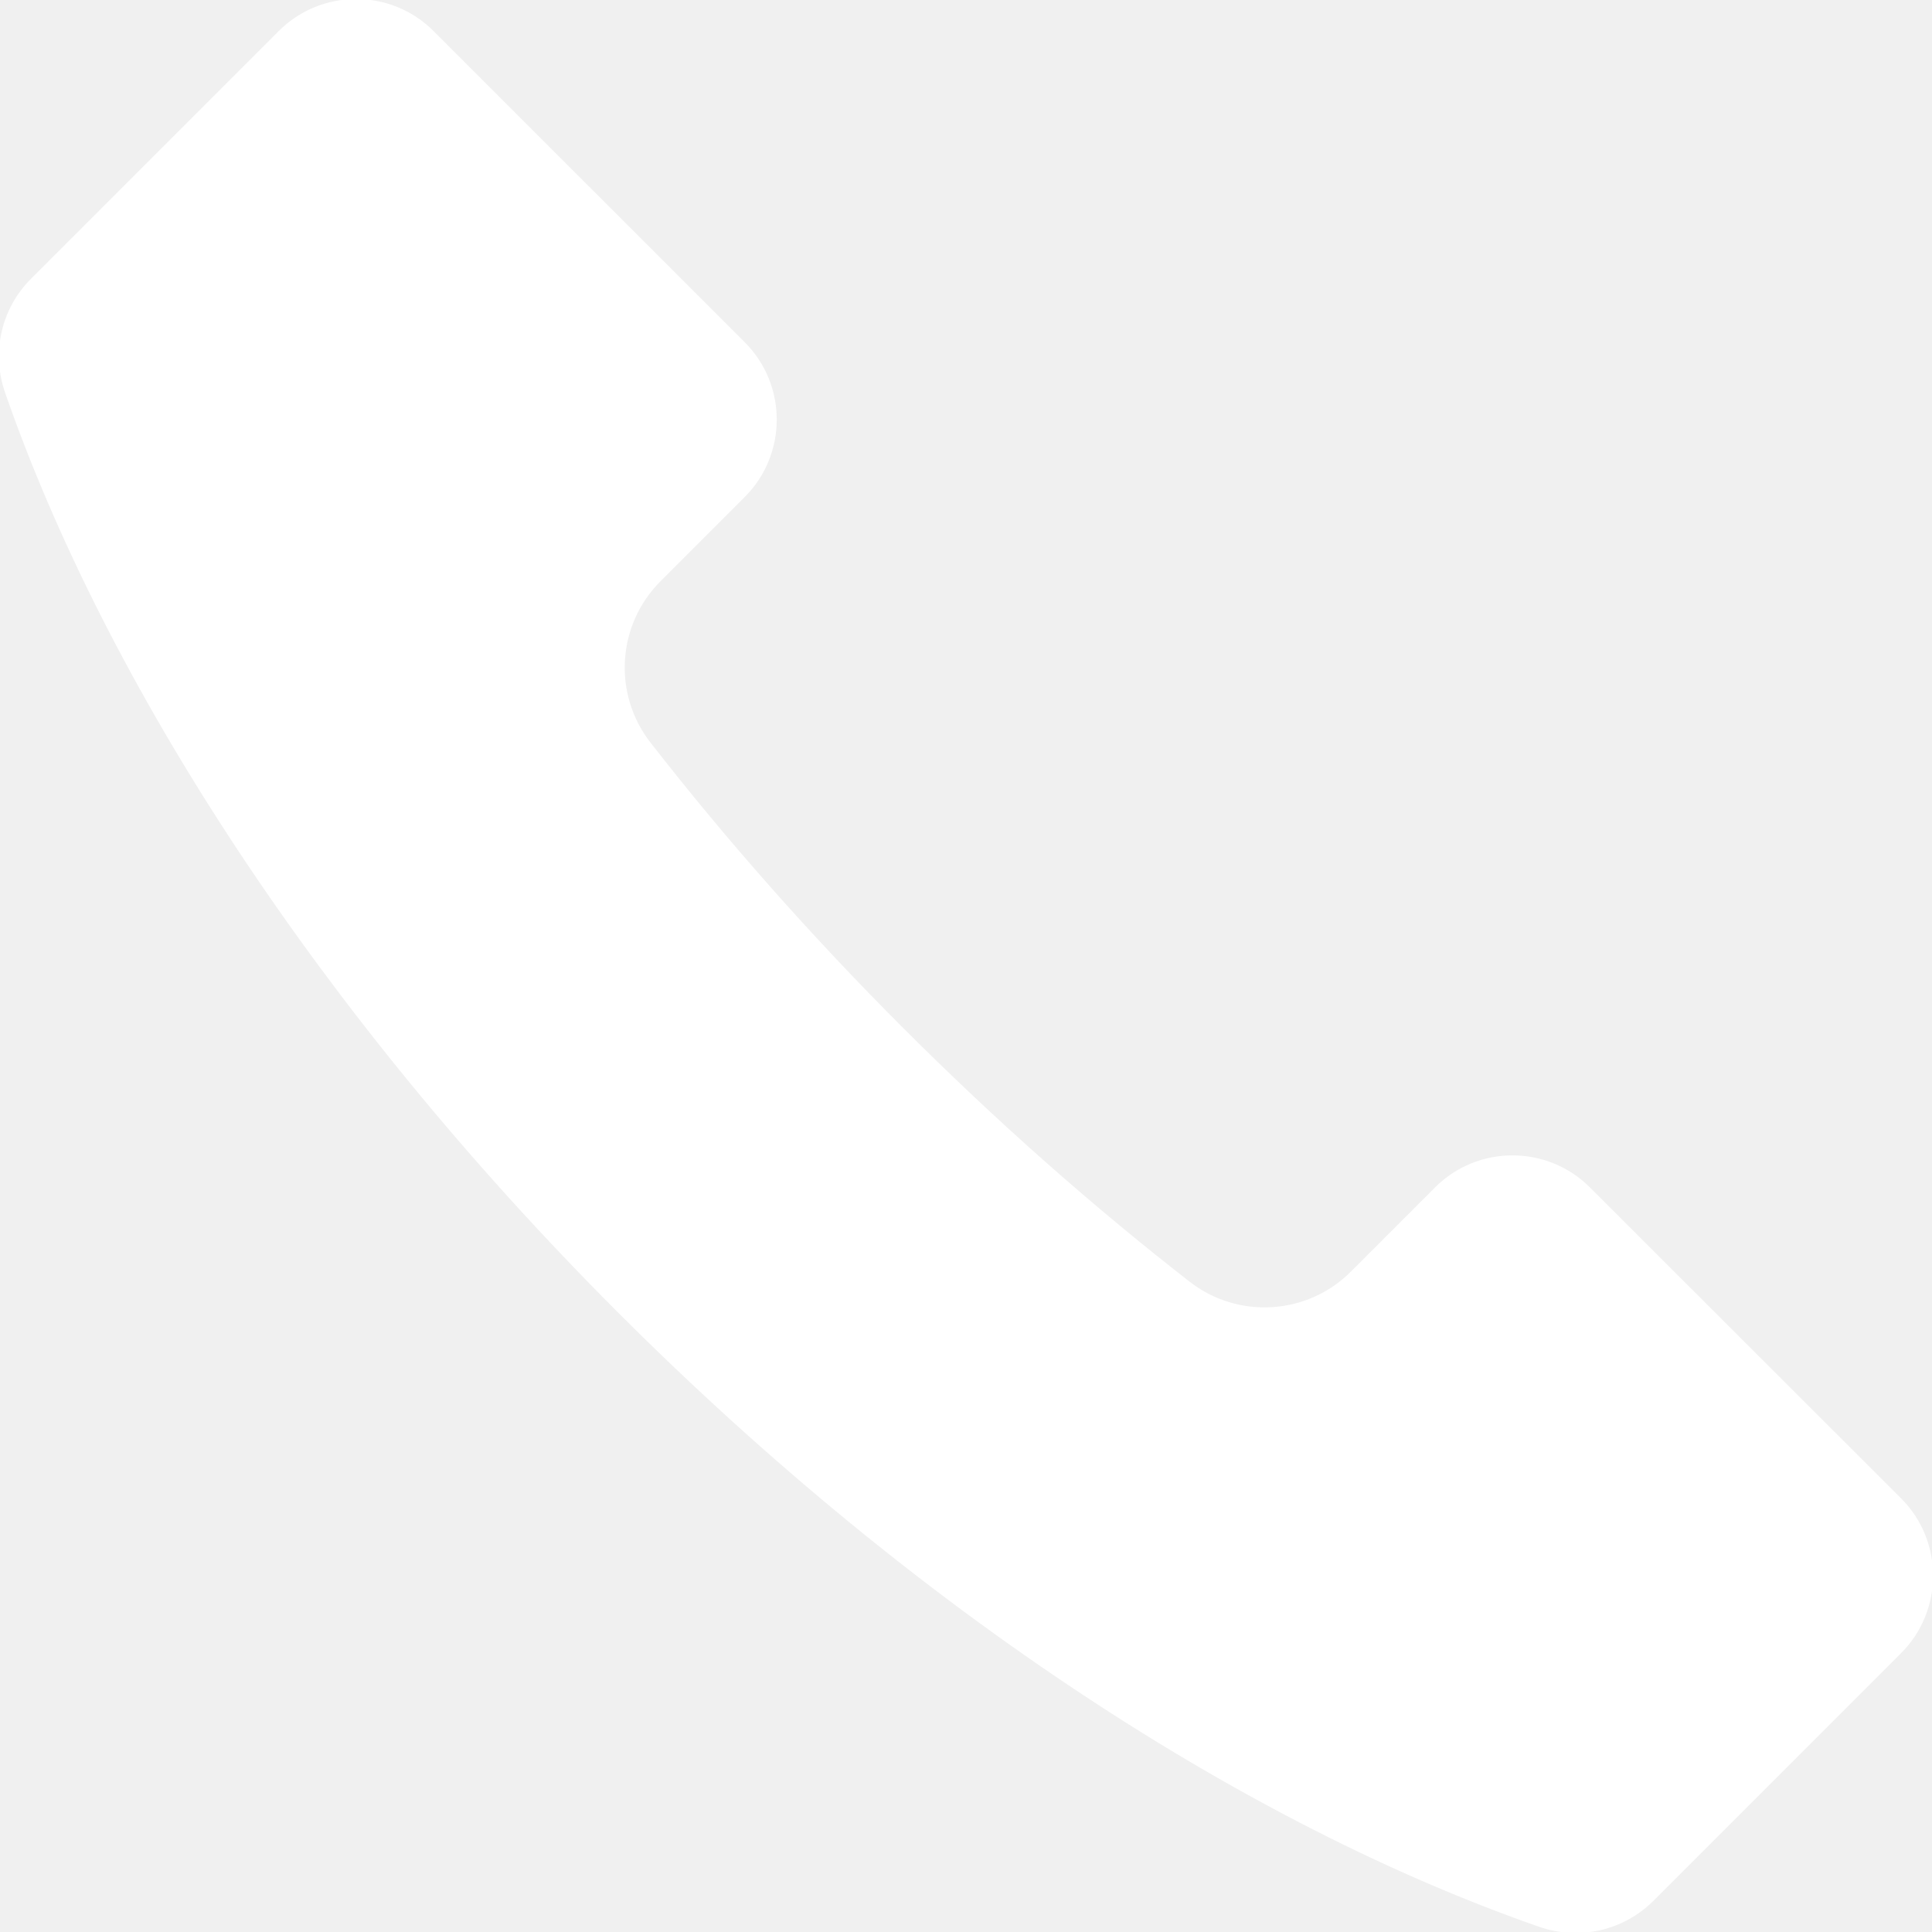
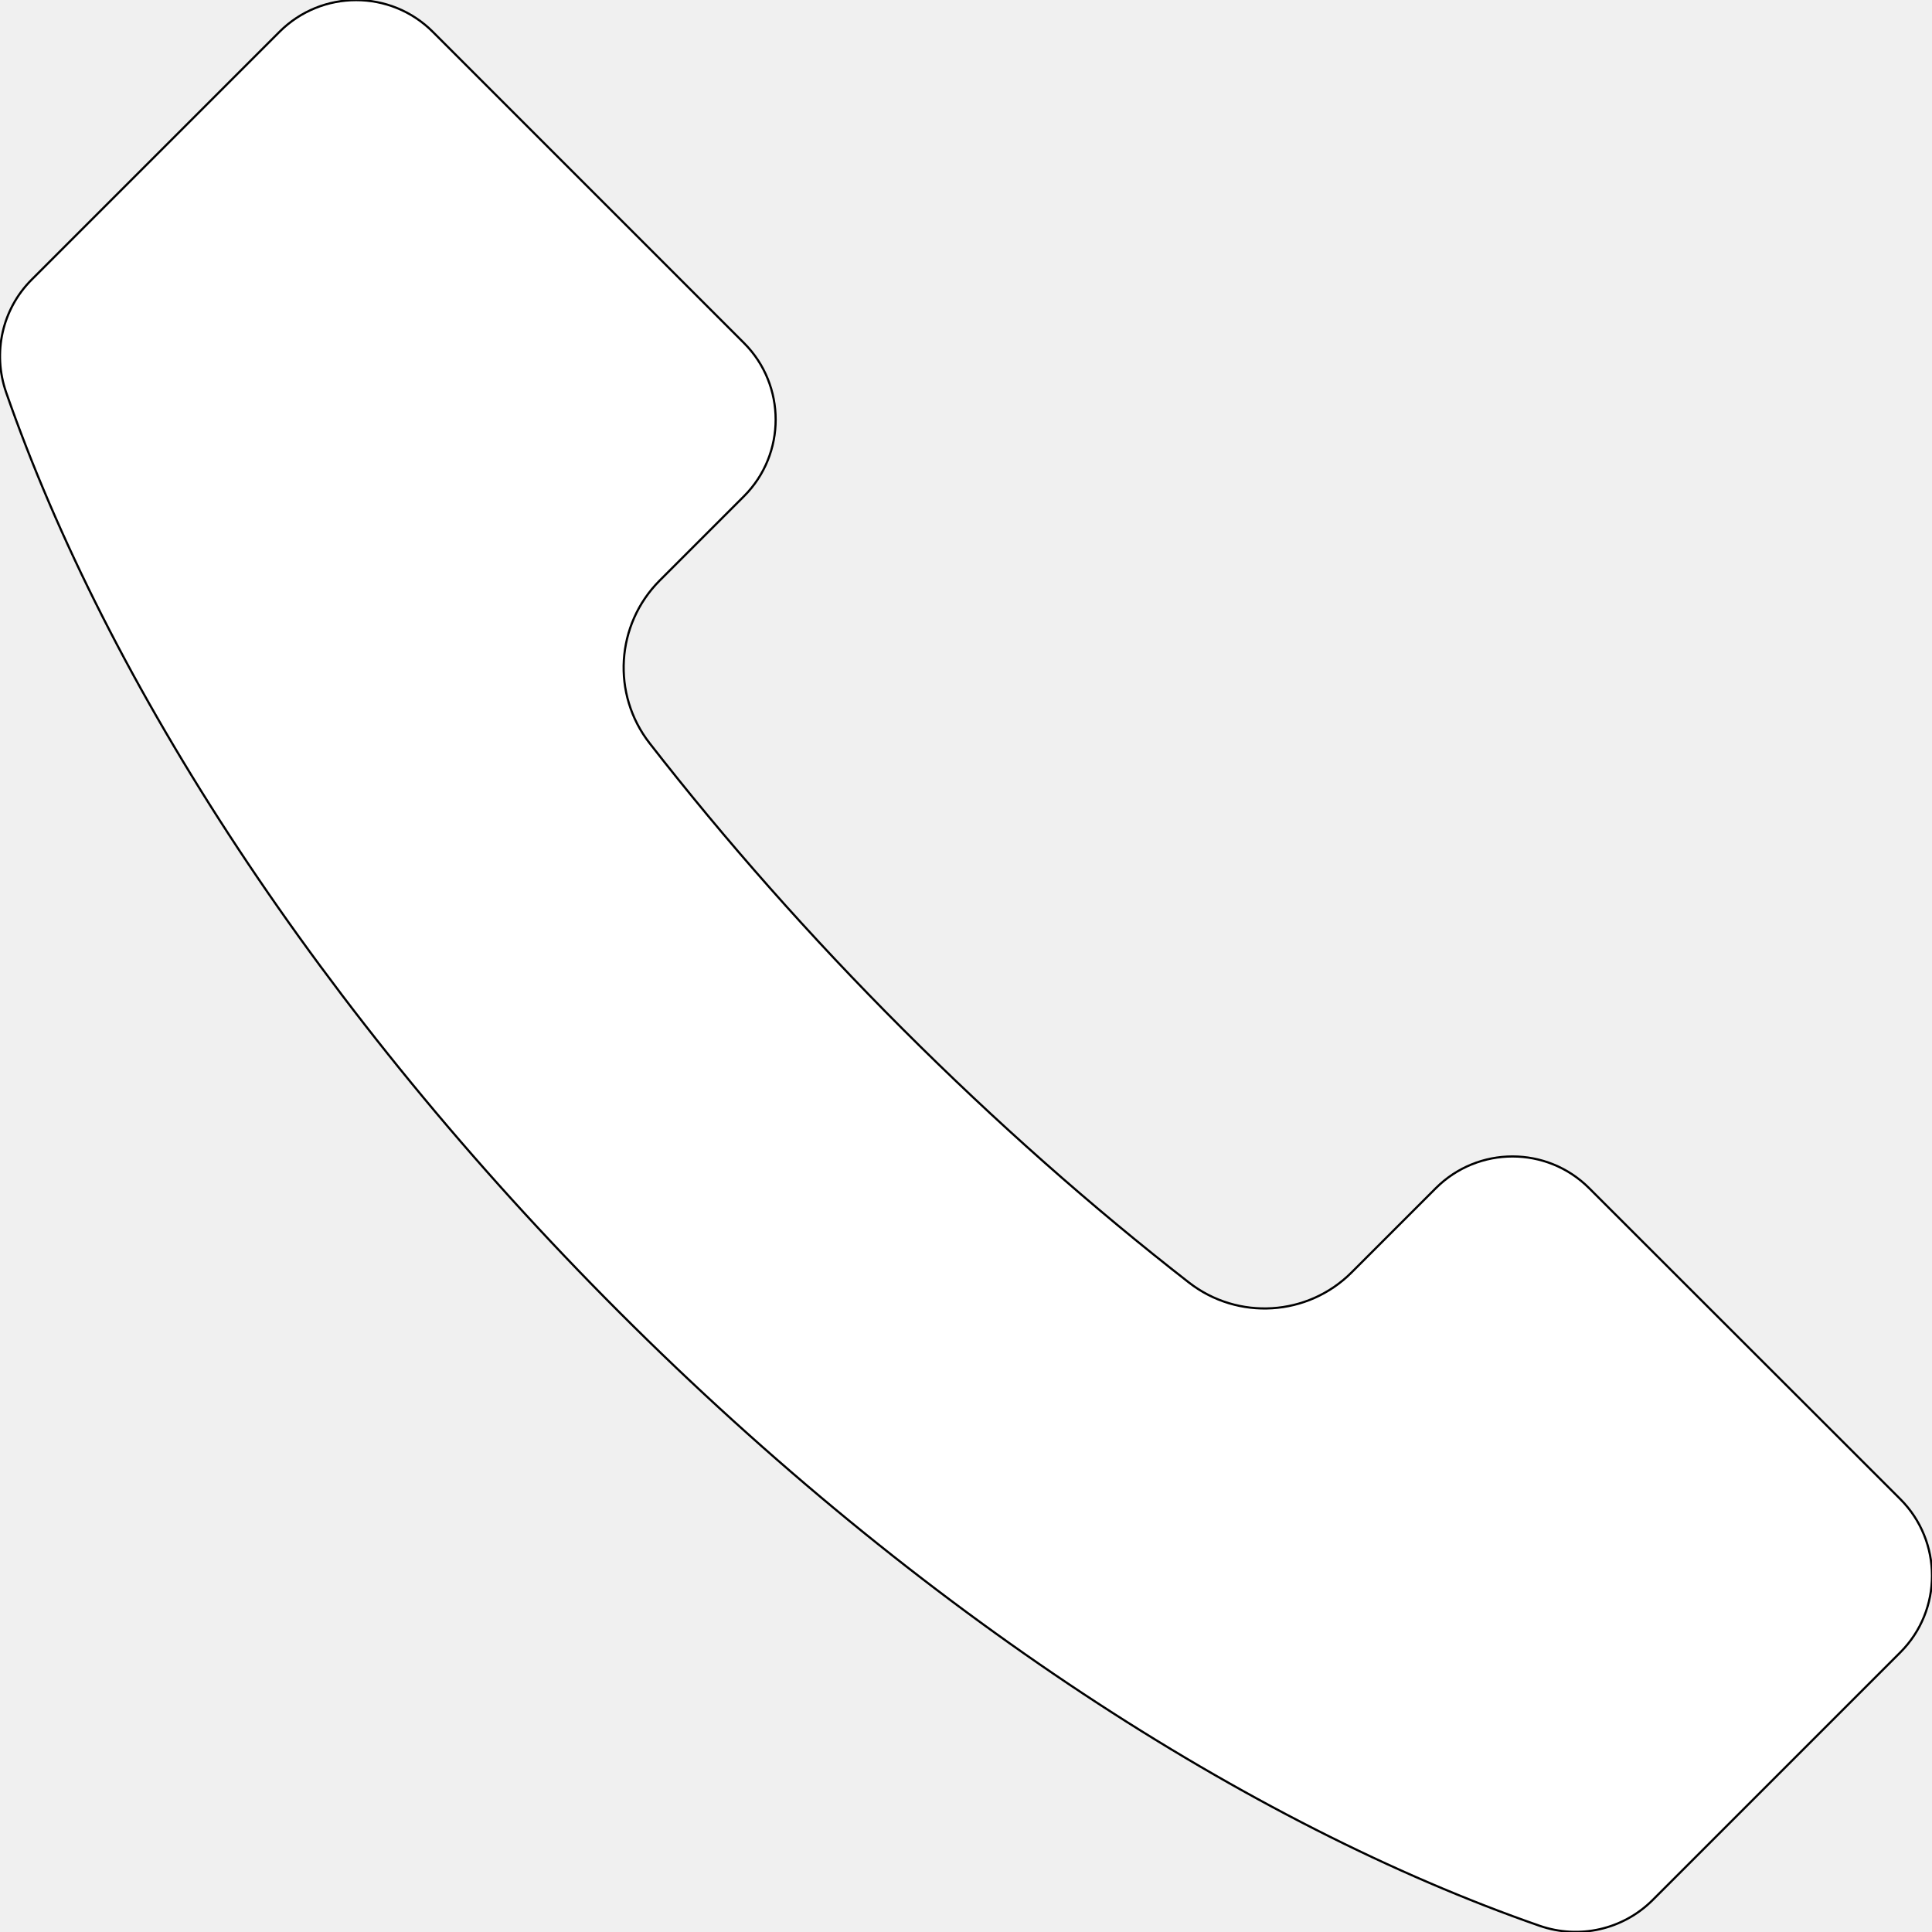
- <svg xmlns="http://www.w3.org/2000/svg" fill="#ffffff" version="1.1" id="Capa_1" width="800px" height="800px" viewBox="0 0 891.024 891.024" xml:space="preserve" stroke="#ffffff">
-   <g id="SVGRepo_bgCarrier" stroke-width="0" />
+ <svg xmlns="http://www.w3.org/2000/svg" fill="#ffffff" version="1.1" id="Capa_1" width="800px" height="800px" viewBox="0 0 891.024 891.024" xml:space="preserve" stroke="#000000">
+   <g id="SVGRepo_bgCarrier" stroke="#000000" />
  <g id="SVGRepo_tracerCarrier" stroke-linecap="round" stroke-linejoin="round" />
  <g id="SVGRepo_iconCarrier">
    <g>
      <path d="M2.8,180.875c46.6,134,144.7,286.2,282.9,424.399c138.2,138.2,290.4,236.301,424.4,282.9c18.2,6.3,38.3,1.8,52-11.8 l92.7-92.7l21.6-21.6c19.5-19.5,19.5-51.2,0-70.7l-143.5-143.4c-19.5-19.5-51.2-19.5-70.7,0l-38.899,38.9 c-20.2,20.2-52.4,22.2-75,4.6c-44.7-34.8-89-73.899-131.9-116.8c-42.9-42.9-82-87.2-116.8-131.9c-17.601-22.6-15.601-54.7,4.6-75 l38.9-38.9c19.5-19.5,19.5-51.2,0-70.7l-143.5-143.5c-19.5-19.5-51.2-19.5-70.7,0l-21.6,21.6l-92.7,92.7 C1,142.575-3.5,162.675,2.8,180.875z" />
    </g>
  </g>
</svg>
